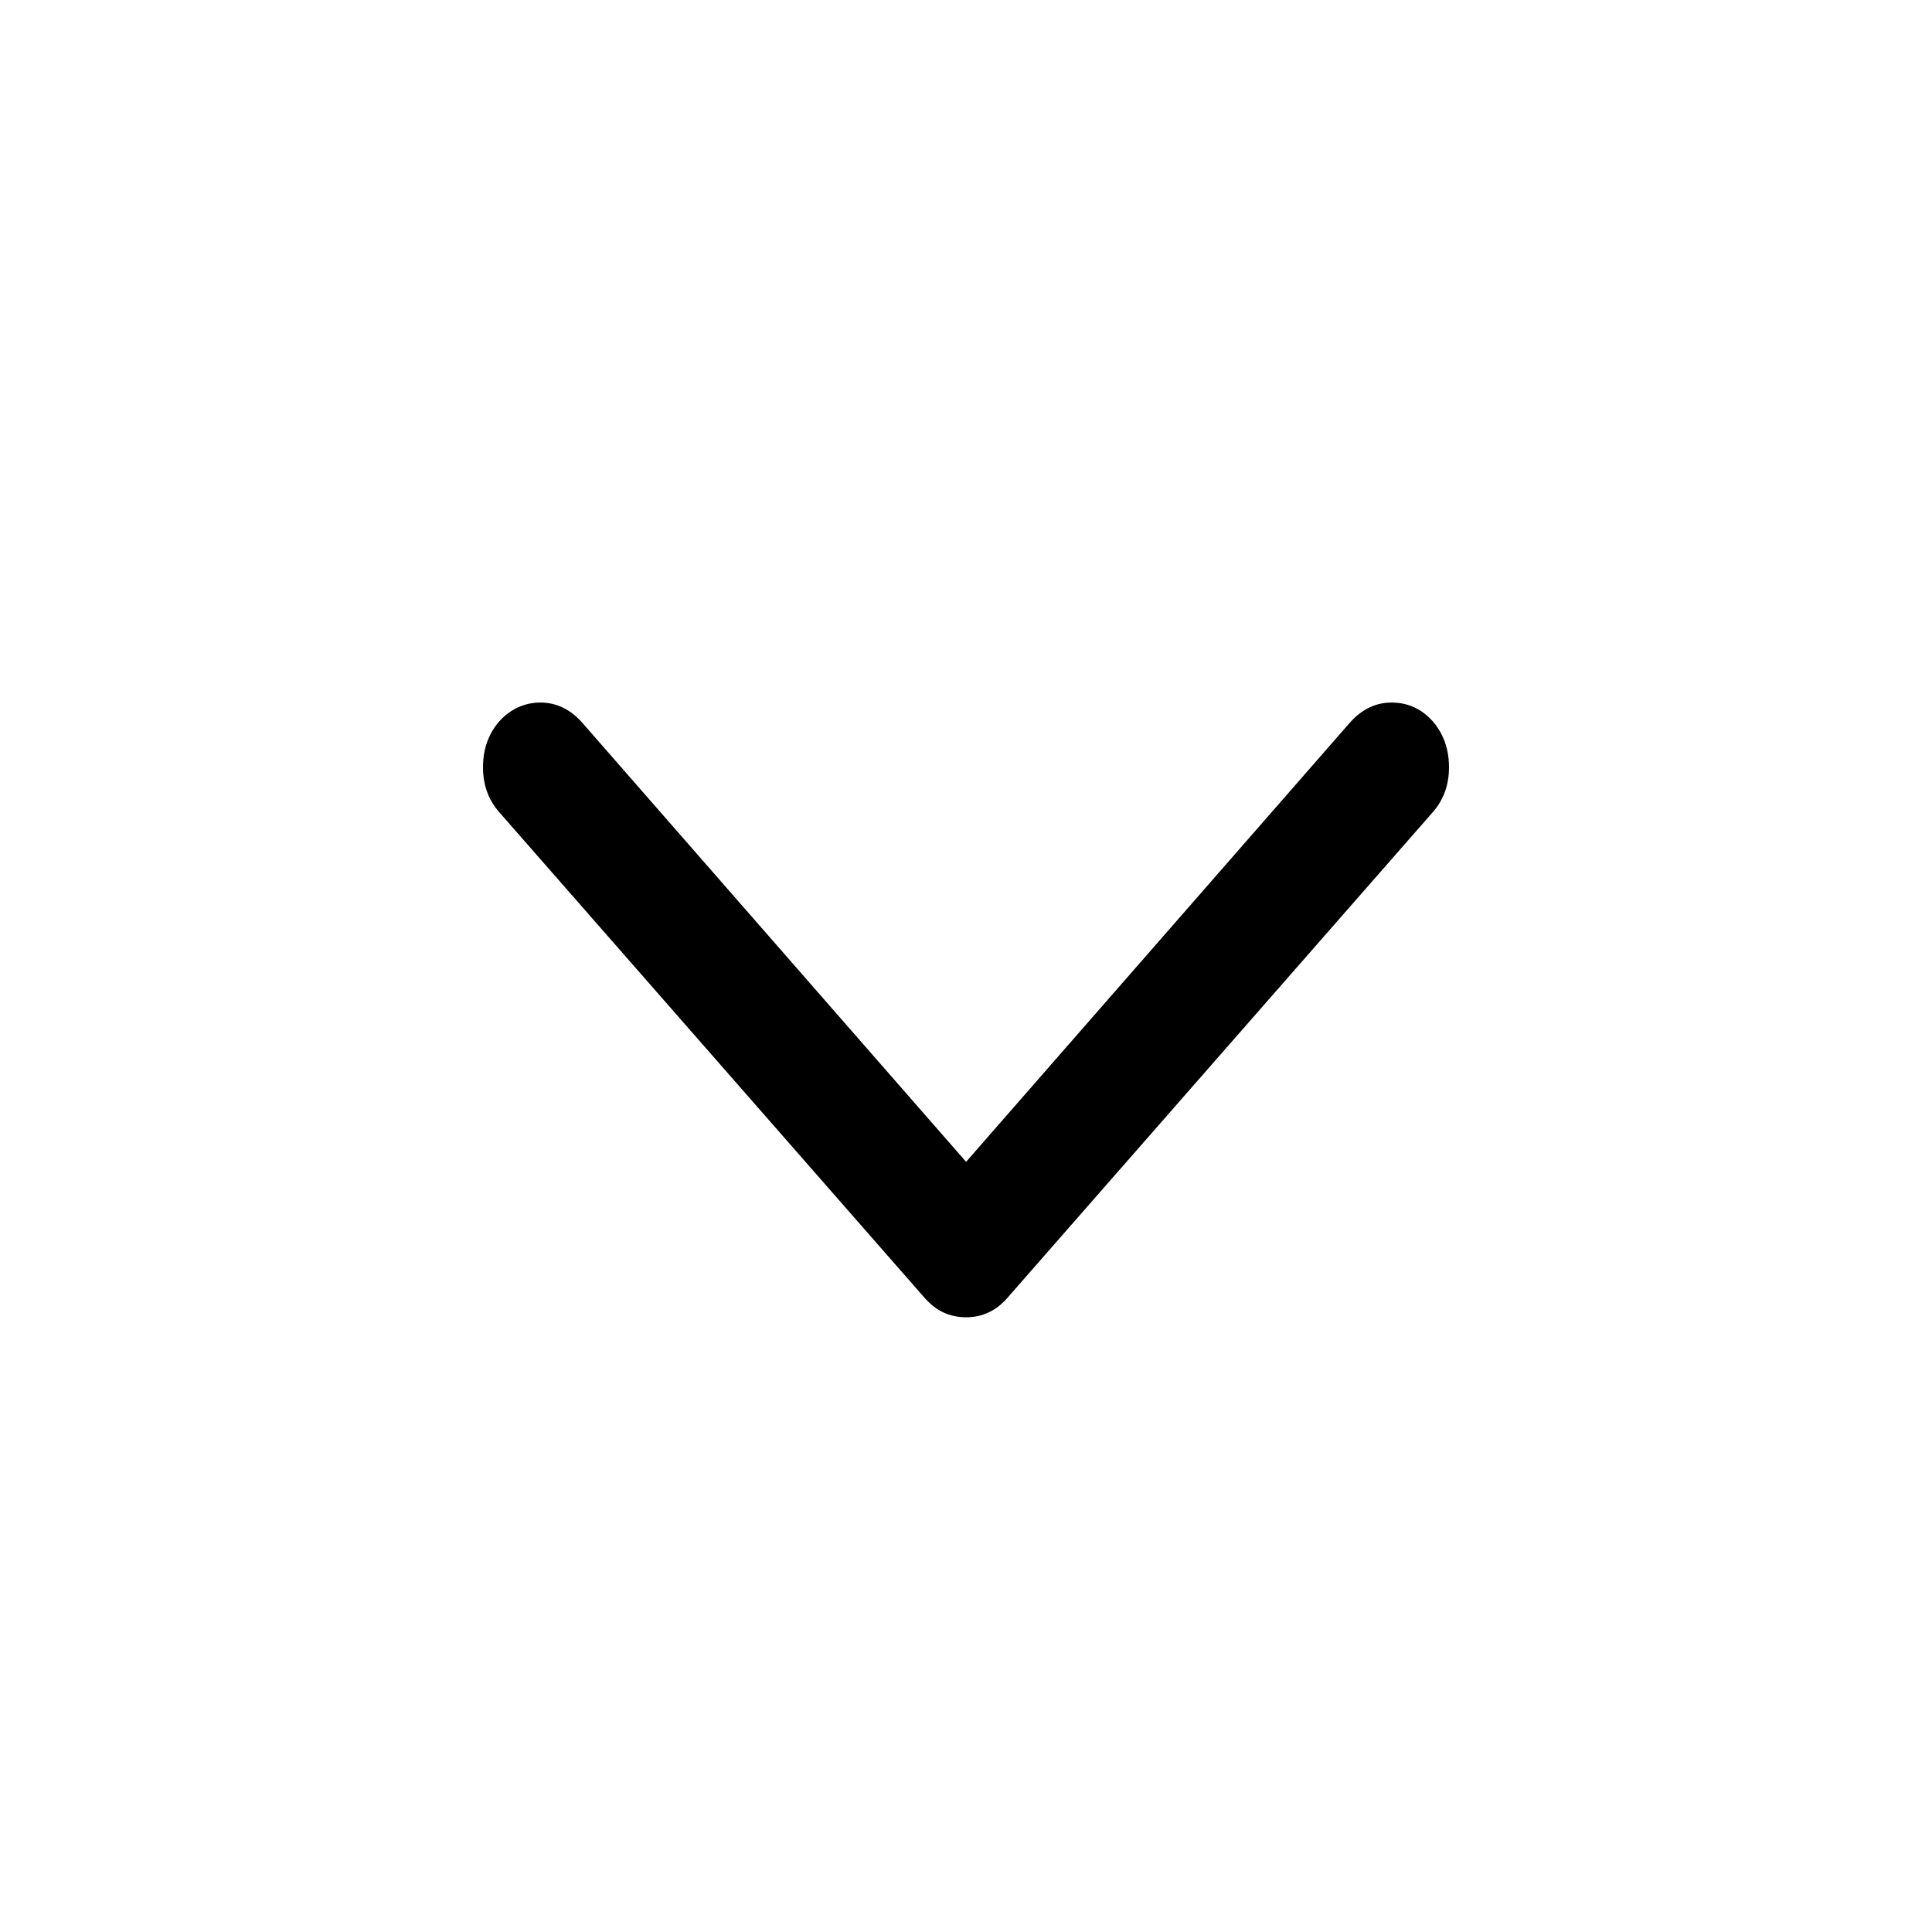
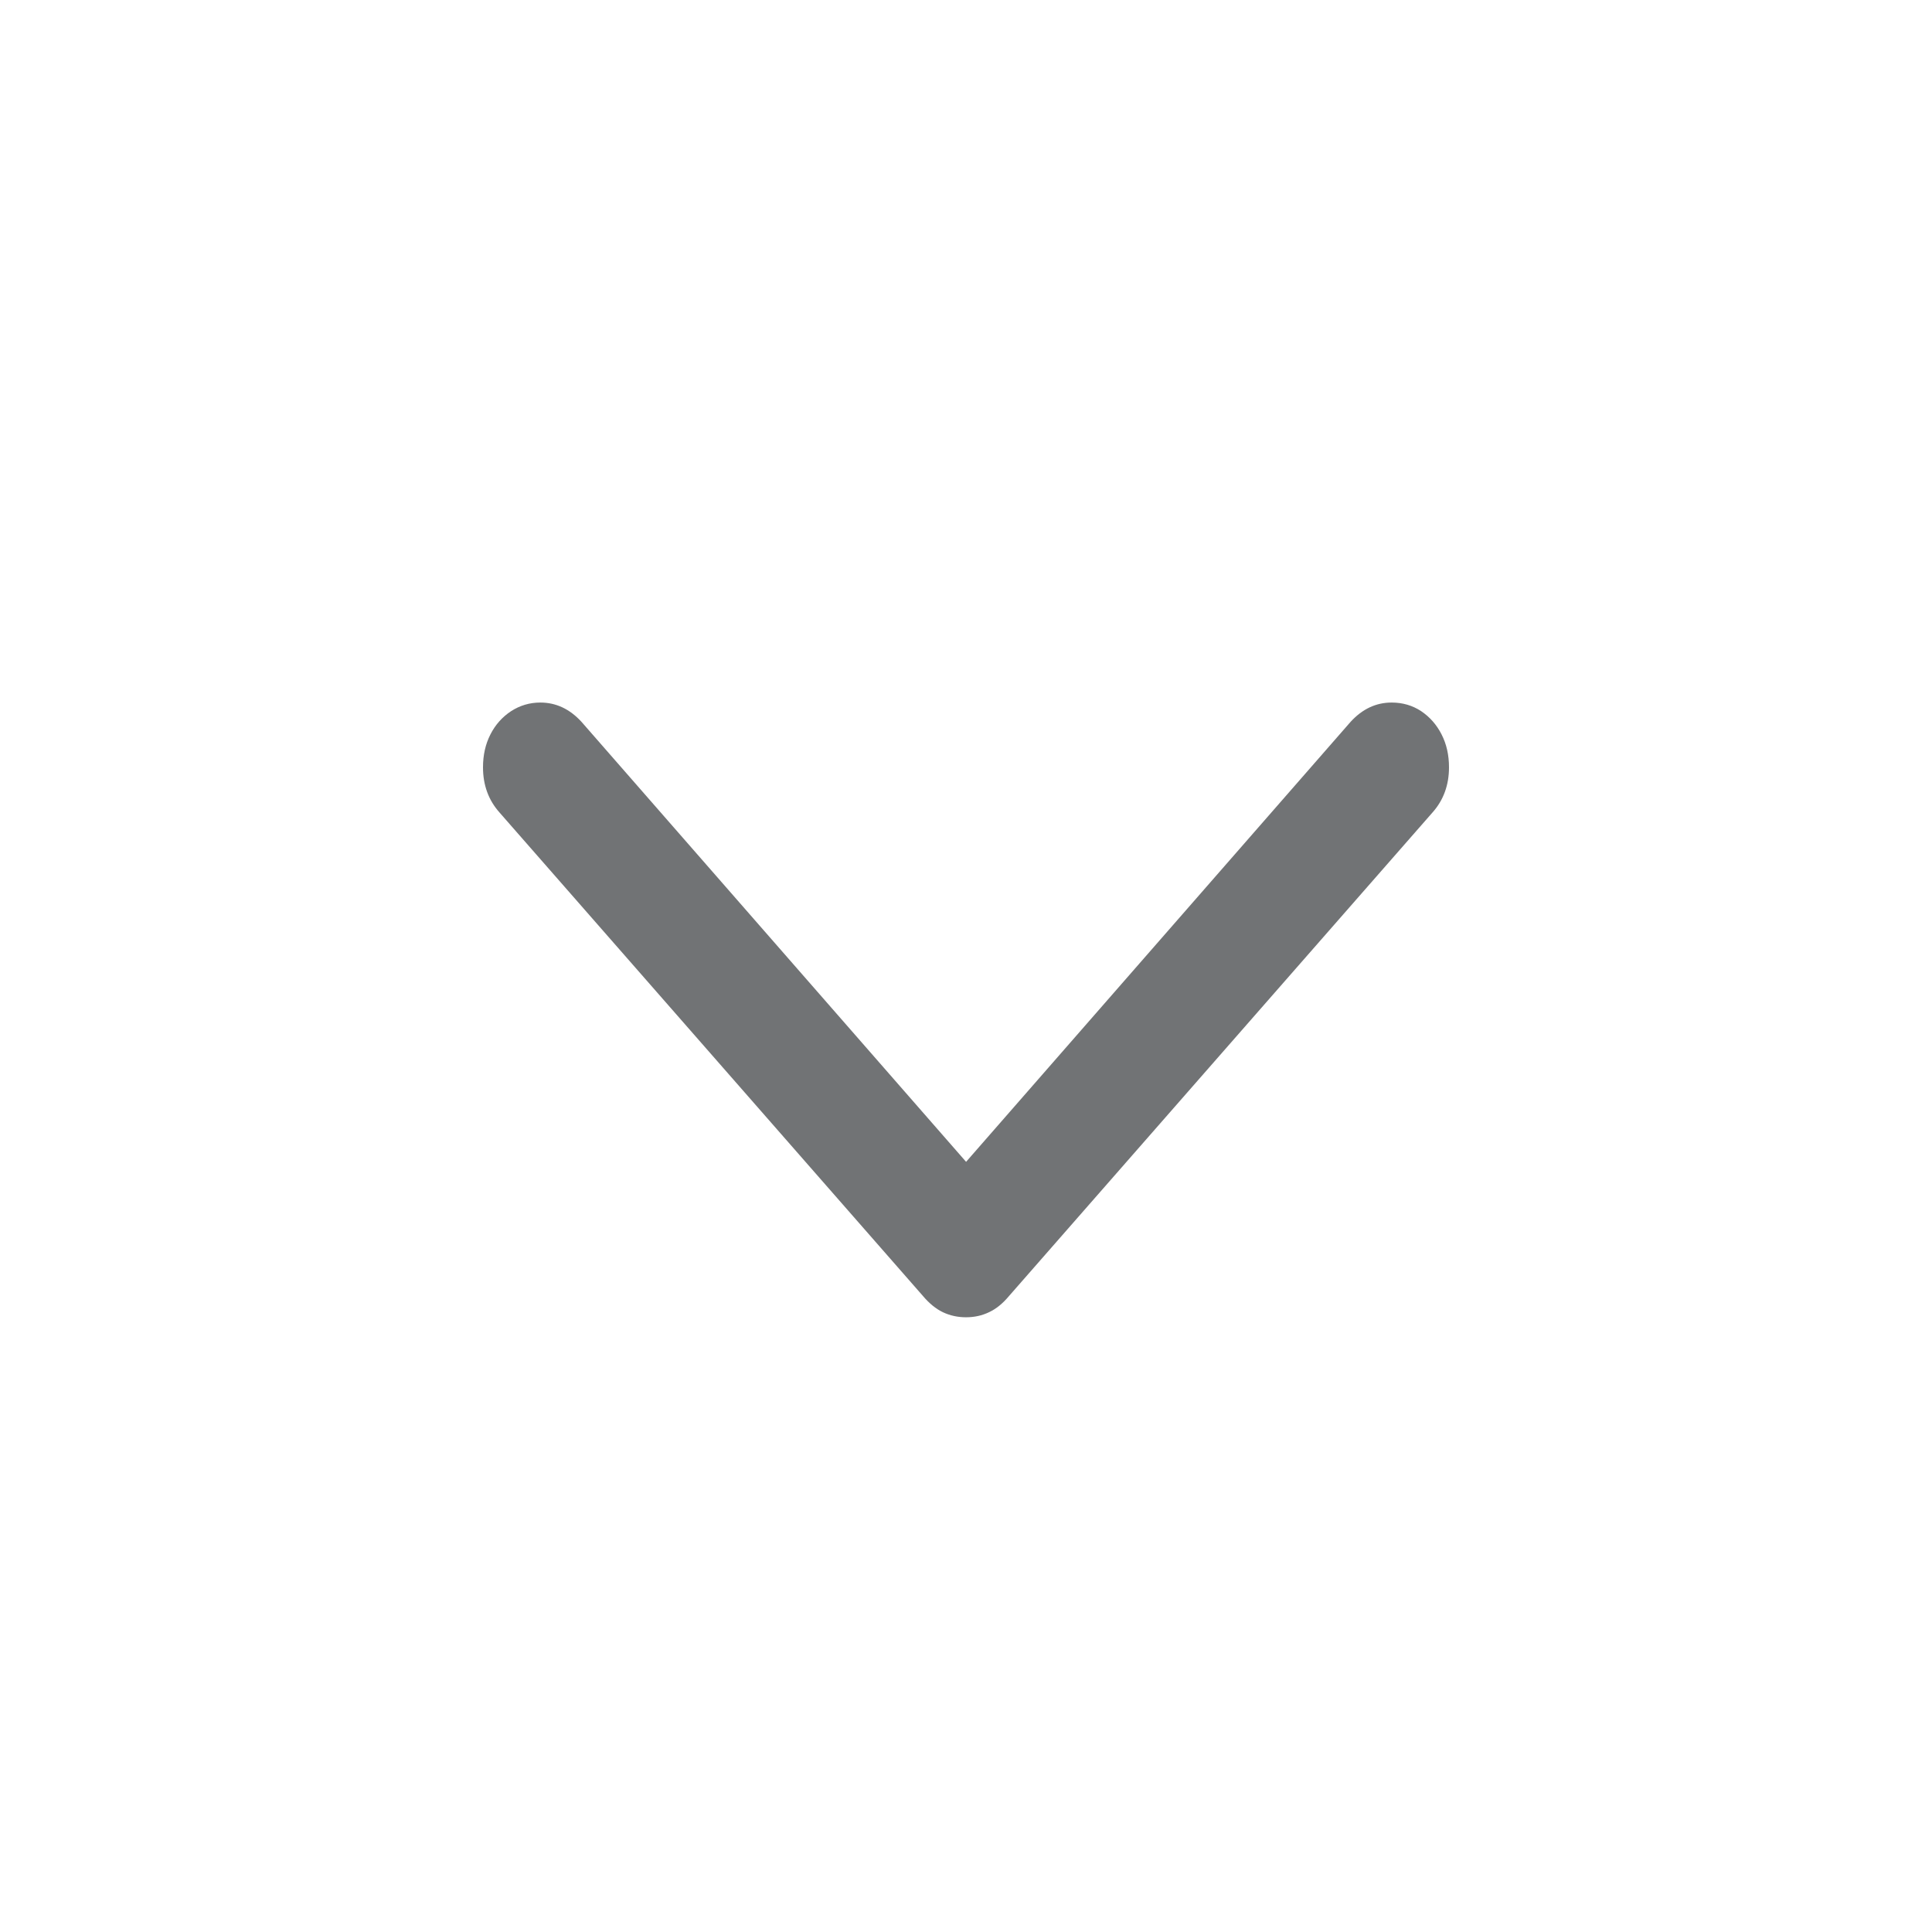
- <svg xmlns="http://www.w3.org/2000/svg" viewBox="0 0 22 22">
-   <path fill-rule="evenodd" d="M11,15 C10.906,15 10.819,14.981 10.738,14.943 C10.657,14.904 10.582,14.843 10.511,14.759 L5.688,9.252 C5.563,9.112 5.5,8.94 5.5,8.738 C5.5,8.598 5.528,8.473 5.585,8.362 C5.641,8.252 5.72,8.164 5.82,8.098 C5.921,8.033 6.032,8 6.153,8 C6.331,8 6.487,8.073 6.621,8.219 L11.001,13.23 L15.38,8.219 C15.514,8.073 15.669,8 15.847,8 C15.972,8 16.084,8.033 16.183,8.098 C16.281,8.164 16.359,8.252 16.415,8.362 C16.472,8.473 16.5,8.598 16.5,8.738 C16.5,8.94 16.437,9.112 16.312,9.252 L11.489,14.759 C11.419,14.843 11.344,14.904 11.263,14.942 C11.182,14.981 11.095,15 11,15 Z" />
+ <svg xmlns="http://www.w3.org/2000/svg" width="22" height="22" viewBox="0 0 22 22">
+   <path fill="#717375" fill-rule="evenodd" d="M11,15 C10.906,15 10.819,14.981 10.738,14.943 C10.657,14.904 10.582,14.843 10.511,14.759 L5.688,9.252 C5.563,9.112 5.5,8.94 5.5,8.738 C5.5,8.598 5.528,8.473 5.585,8.362 C5.641,8.252 5.72,8.164 5.82,8.098 C5.921,8.033 6.032,8 6.153,8 C6.331,8 6.487,8.073 6.621,8.219 L11.001,13.23 L15.38,8.219 C15.514,8.073 15.669,8 15.847,8 C15.972,8 16.084,8.033 16.183,8.098 C16.281,8.164 16.359,8.252 16.415,8.362 C16.472,8.473 16.5,8.598 16.5,8.738 C16.5,8.94 16.437,9.112 16.312,9.252 L11.489,14.759 C11.419,14.843 11.344,14.904 11.263,14.942 C11.182,14.981 11.095,15 11,15 Z" />
</svg>
